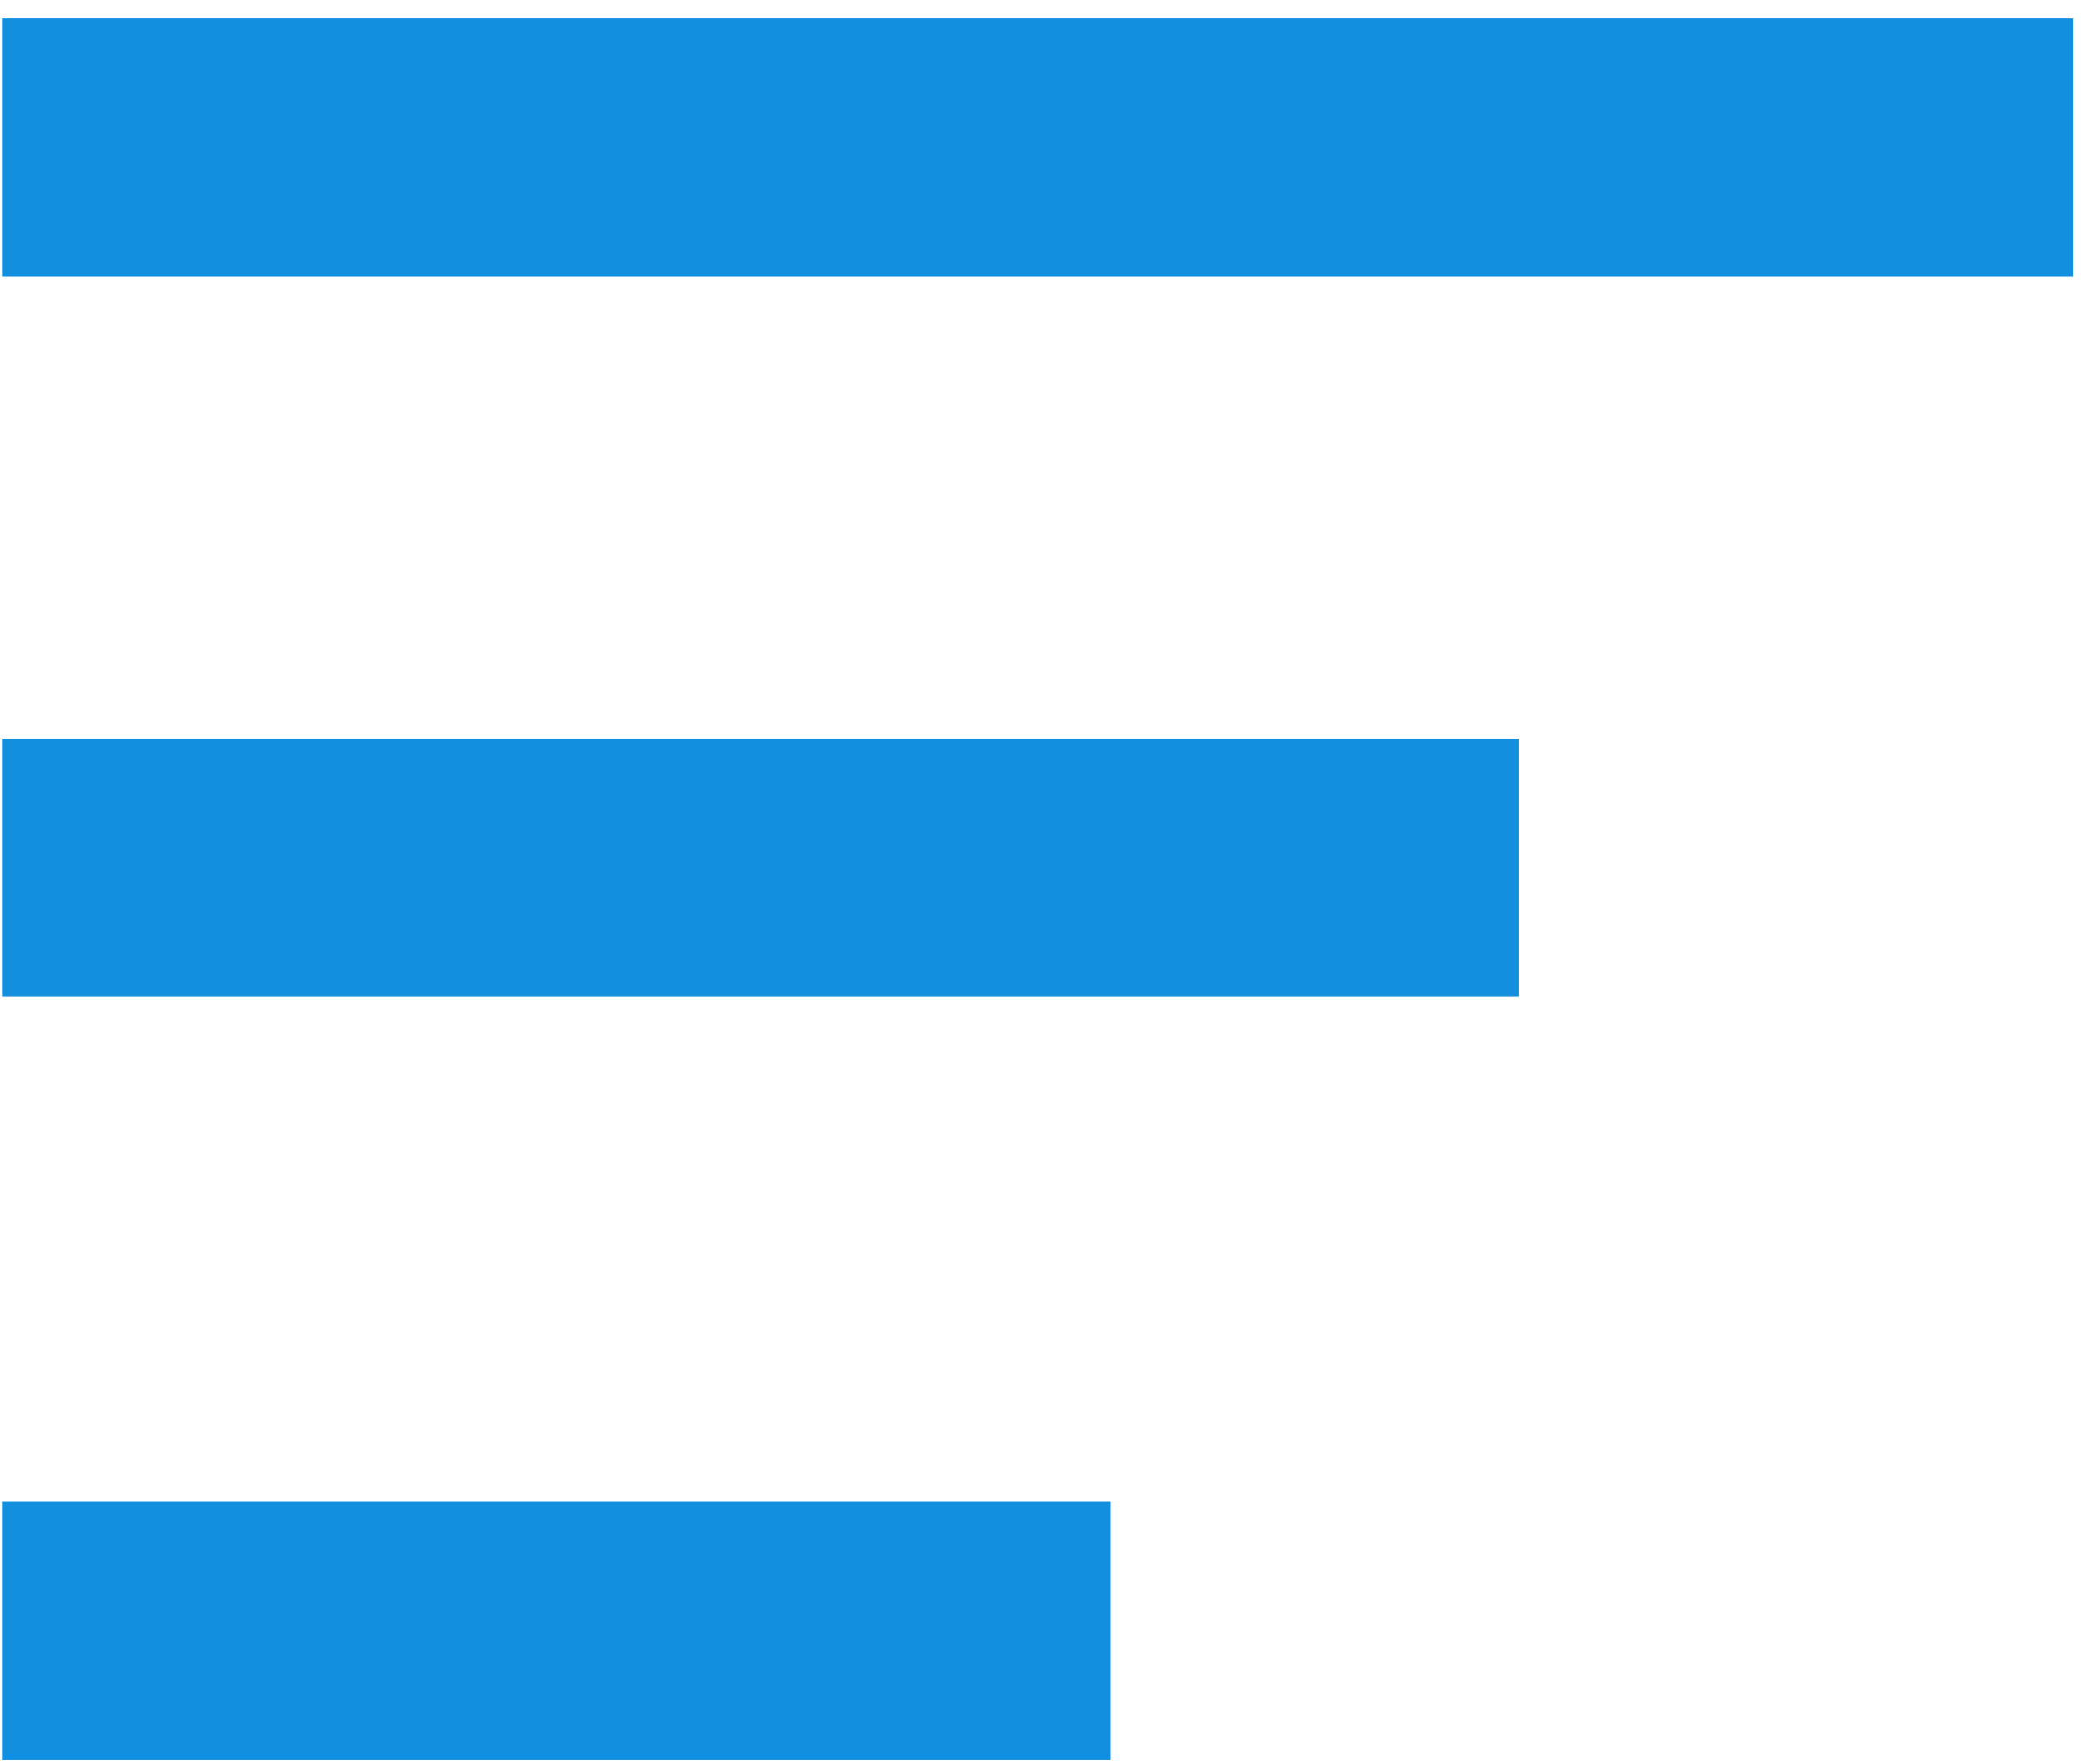
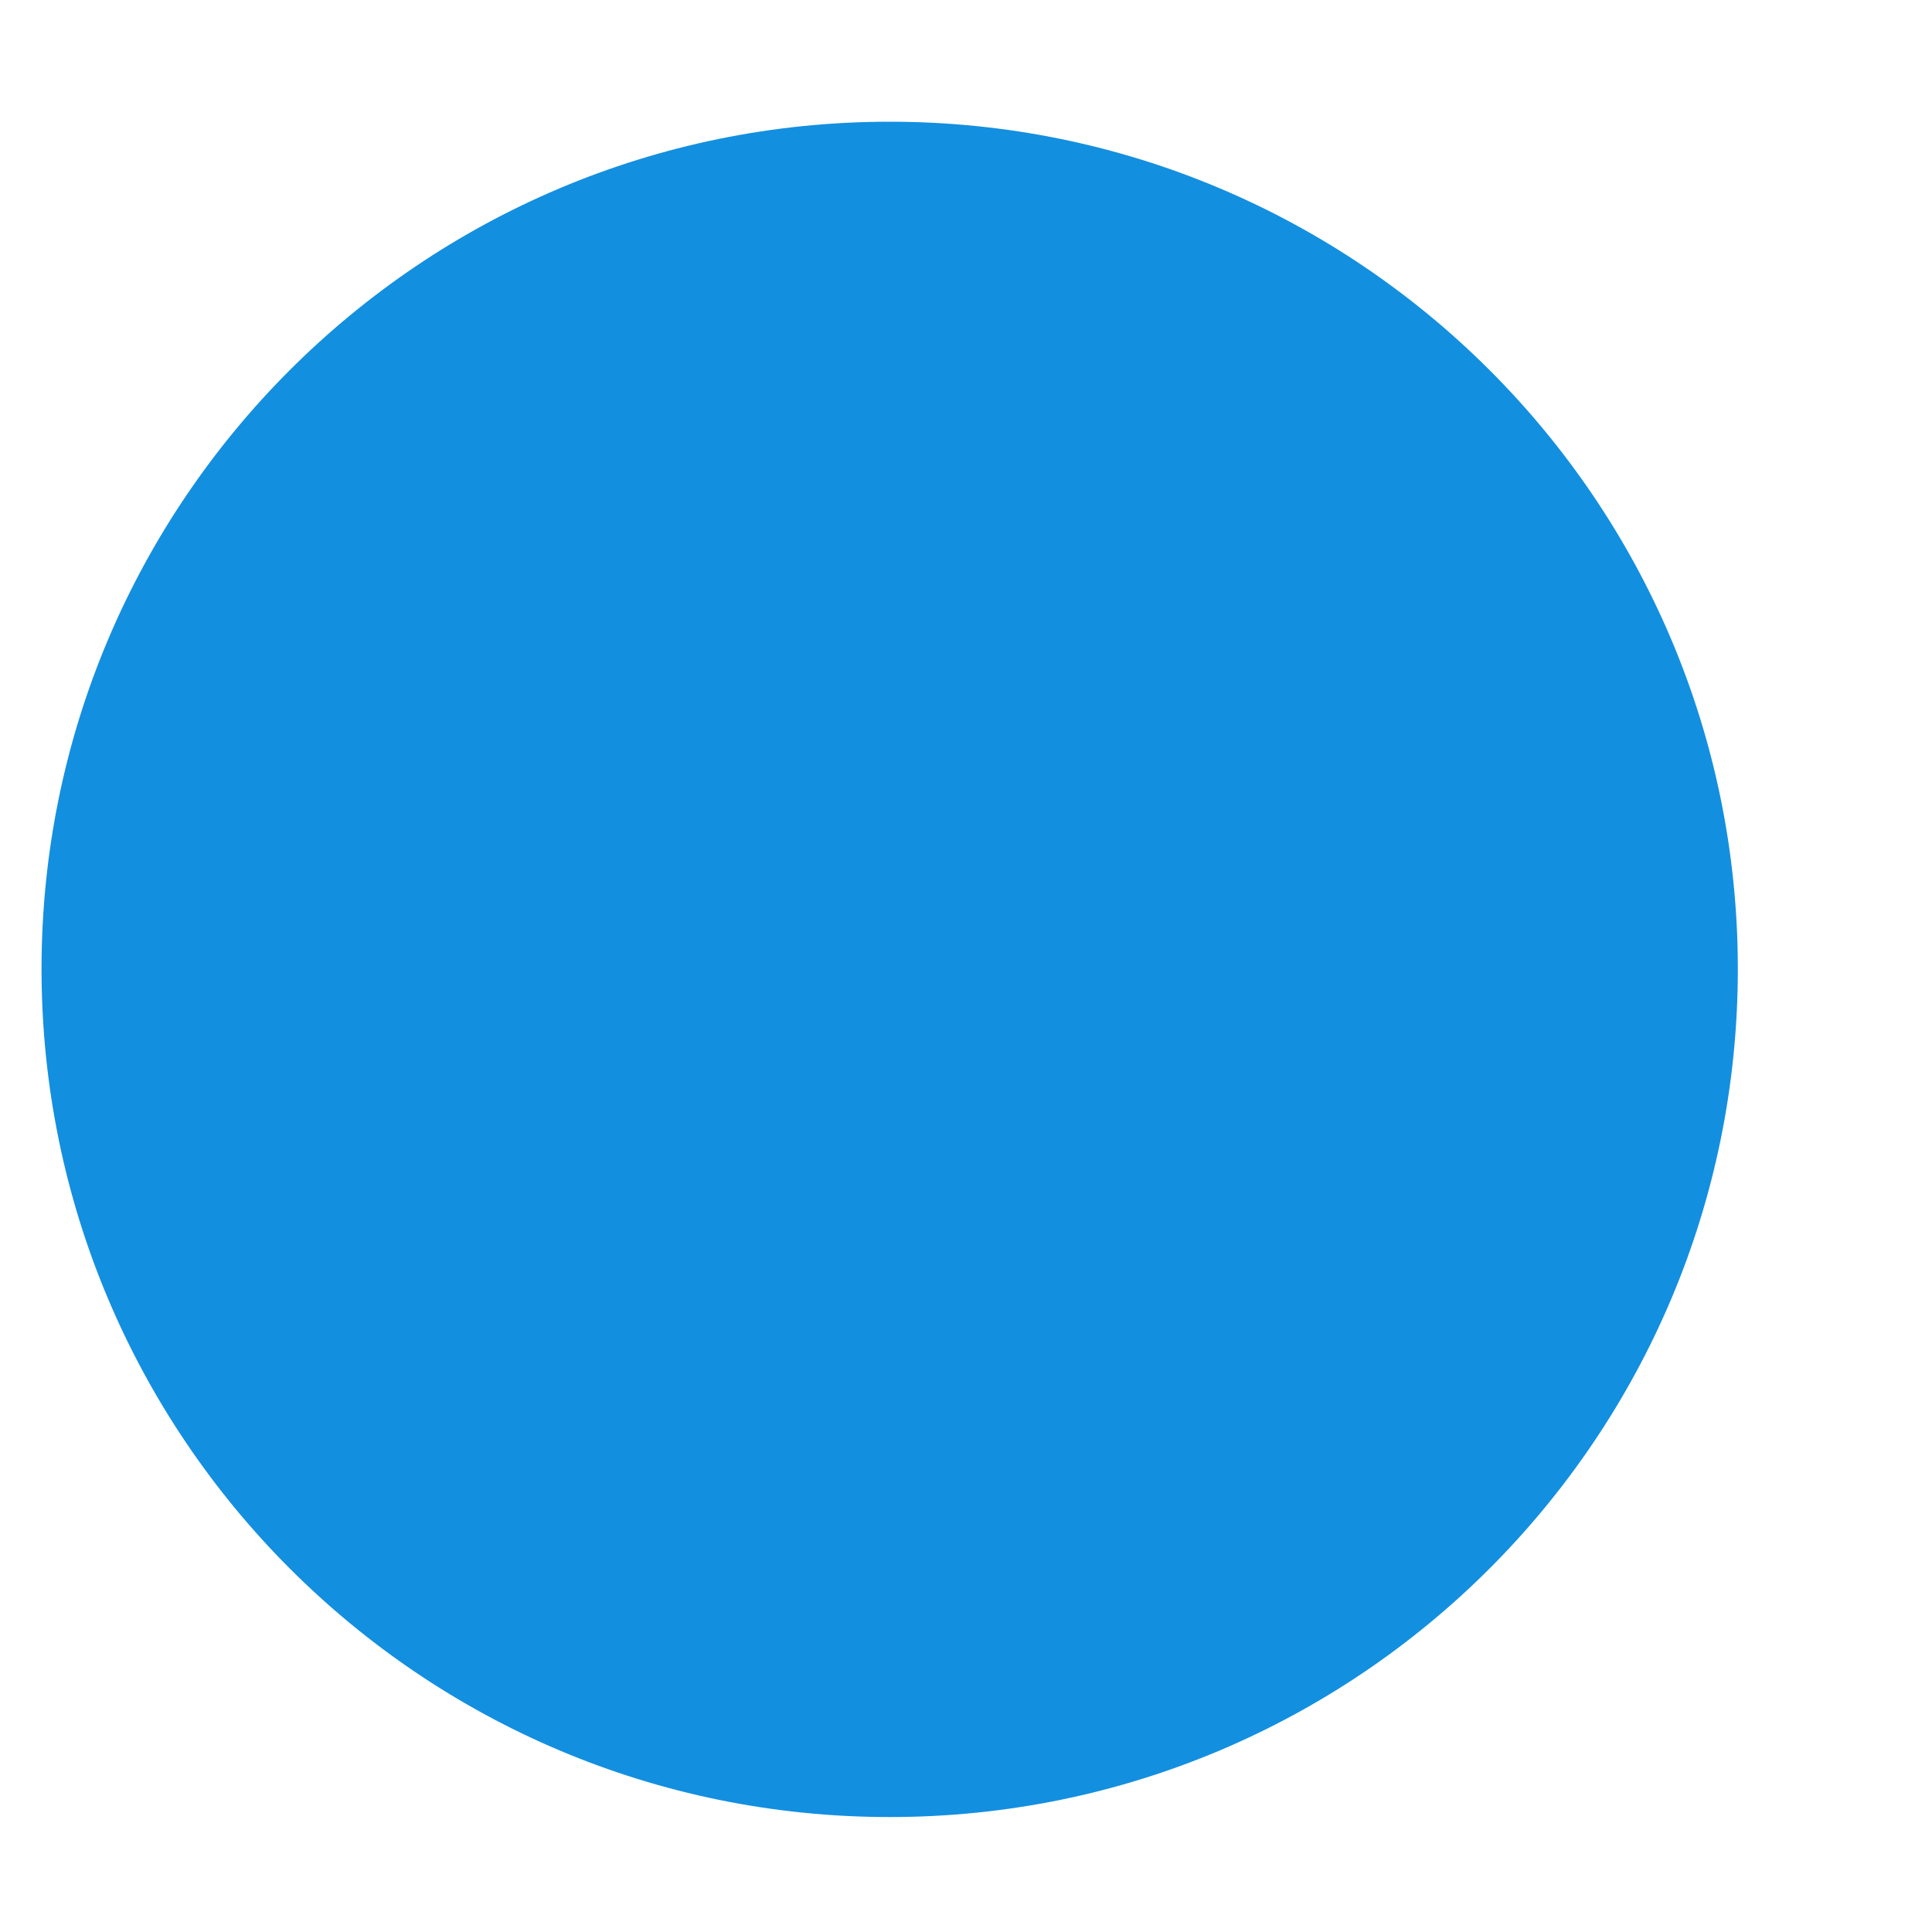
- <svg xmlns="http://www.w3.org/2000/svg" version="1.1" width="13px" height="11px">
-   <g transform="matrix(1 0 0 1 -2477 -521 )">
-     <path d="M 0.012 1.724  L 0.012 0.115  L 12.933 0.115  L 12.933 1.724  L 0.012 1.724  Z M 0.012 6.217  L 0.012 4.607  L 9.474 4.607  L 9.474 6.217  L 0.012 6.217  Z M 0.012 10.977  L 0.012 9.368  L 6.929 9.368  L 6.929 10.977  L 0.012 10.977  Z " fill-rule="nonzero" fill="#138fe0" stroke="none" transform="matrix(1 0 0 1 2477 521 )" />
+ <svg xmlns="http://www.w3.org/2000/svg" version="1.1" width="2px" height="2px">
+   <g transform="matrix(1 0 0 1 -2488 -521 )">
+     <path d="M 0.043 1.003  C 0.043 1.488  0.436 1.881  0.921 1.881  C 1.406 1.881  1.799 1.488  1.799 1.003  C 1.799 0.519  1.406 0.126  0.921 0.126  C 0.436 0.126  0.043 0.519  0.043 1.003  Z " fill-rule="nonzero" fill="#138fe0" stroke="none" transform="matrix(1 0 0 1 2488 521 )" />
  </g>
</svg>
